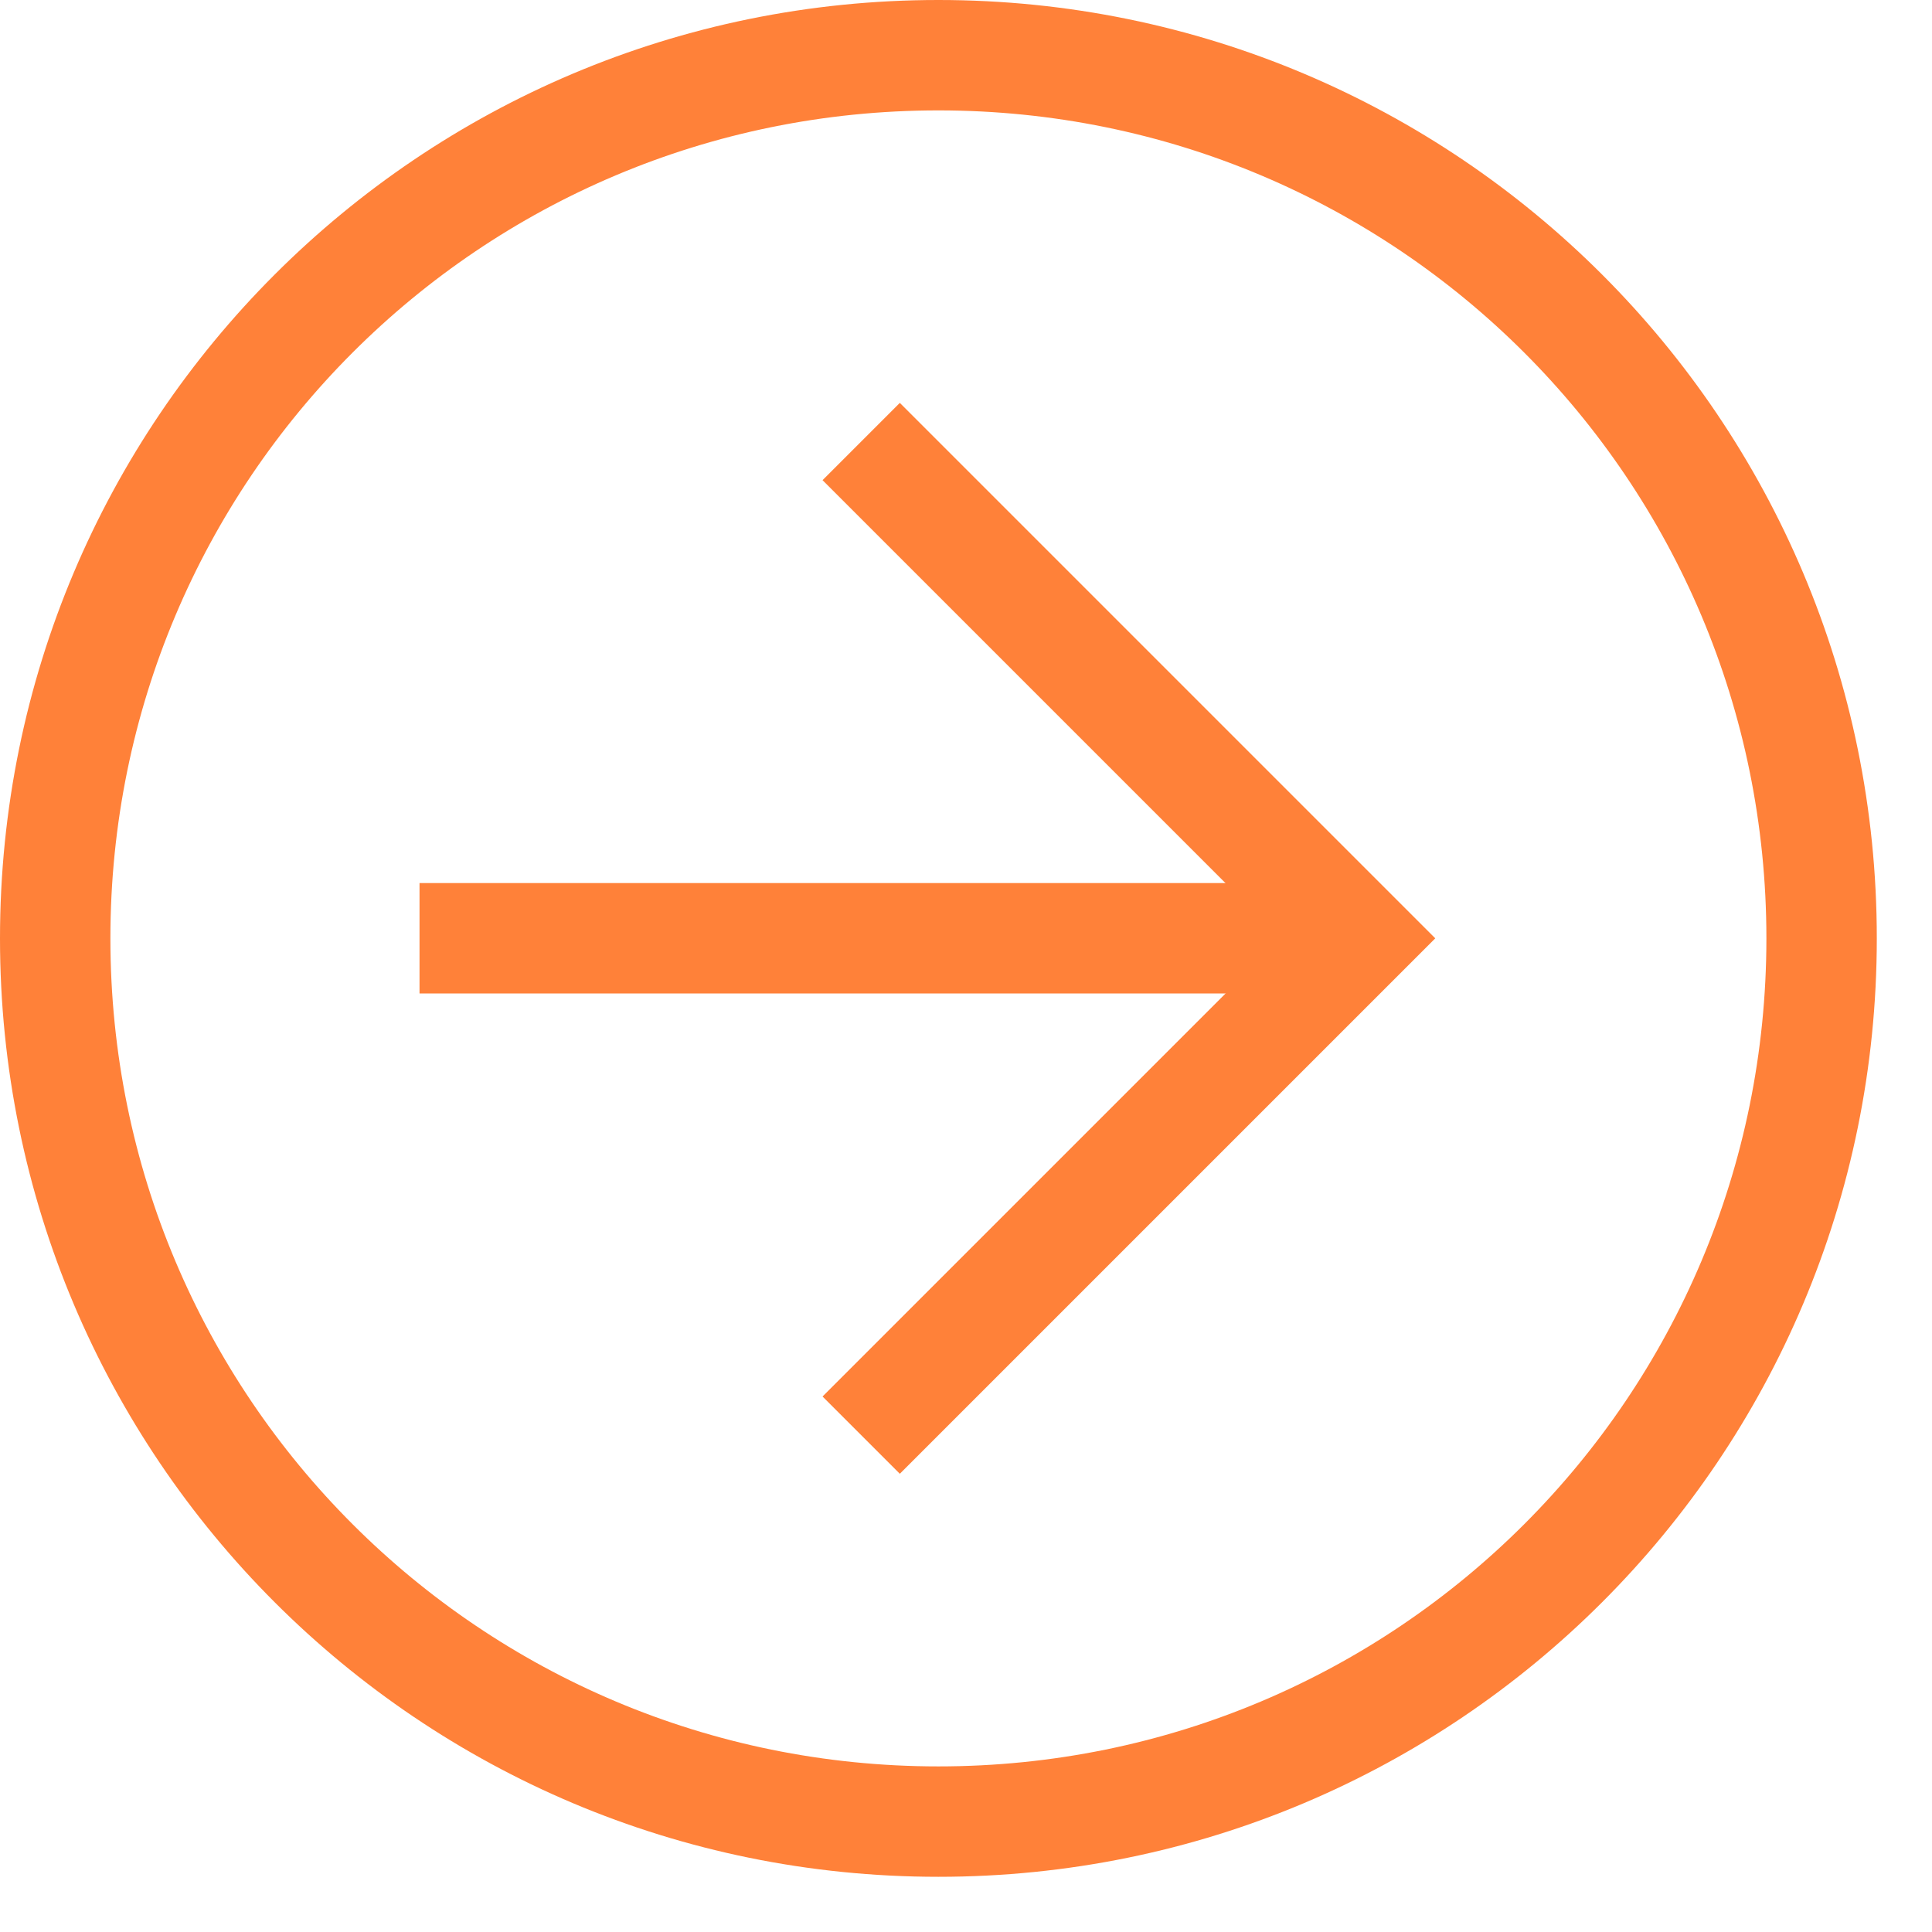
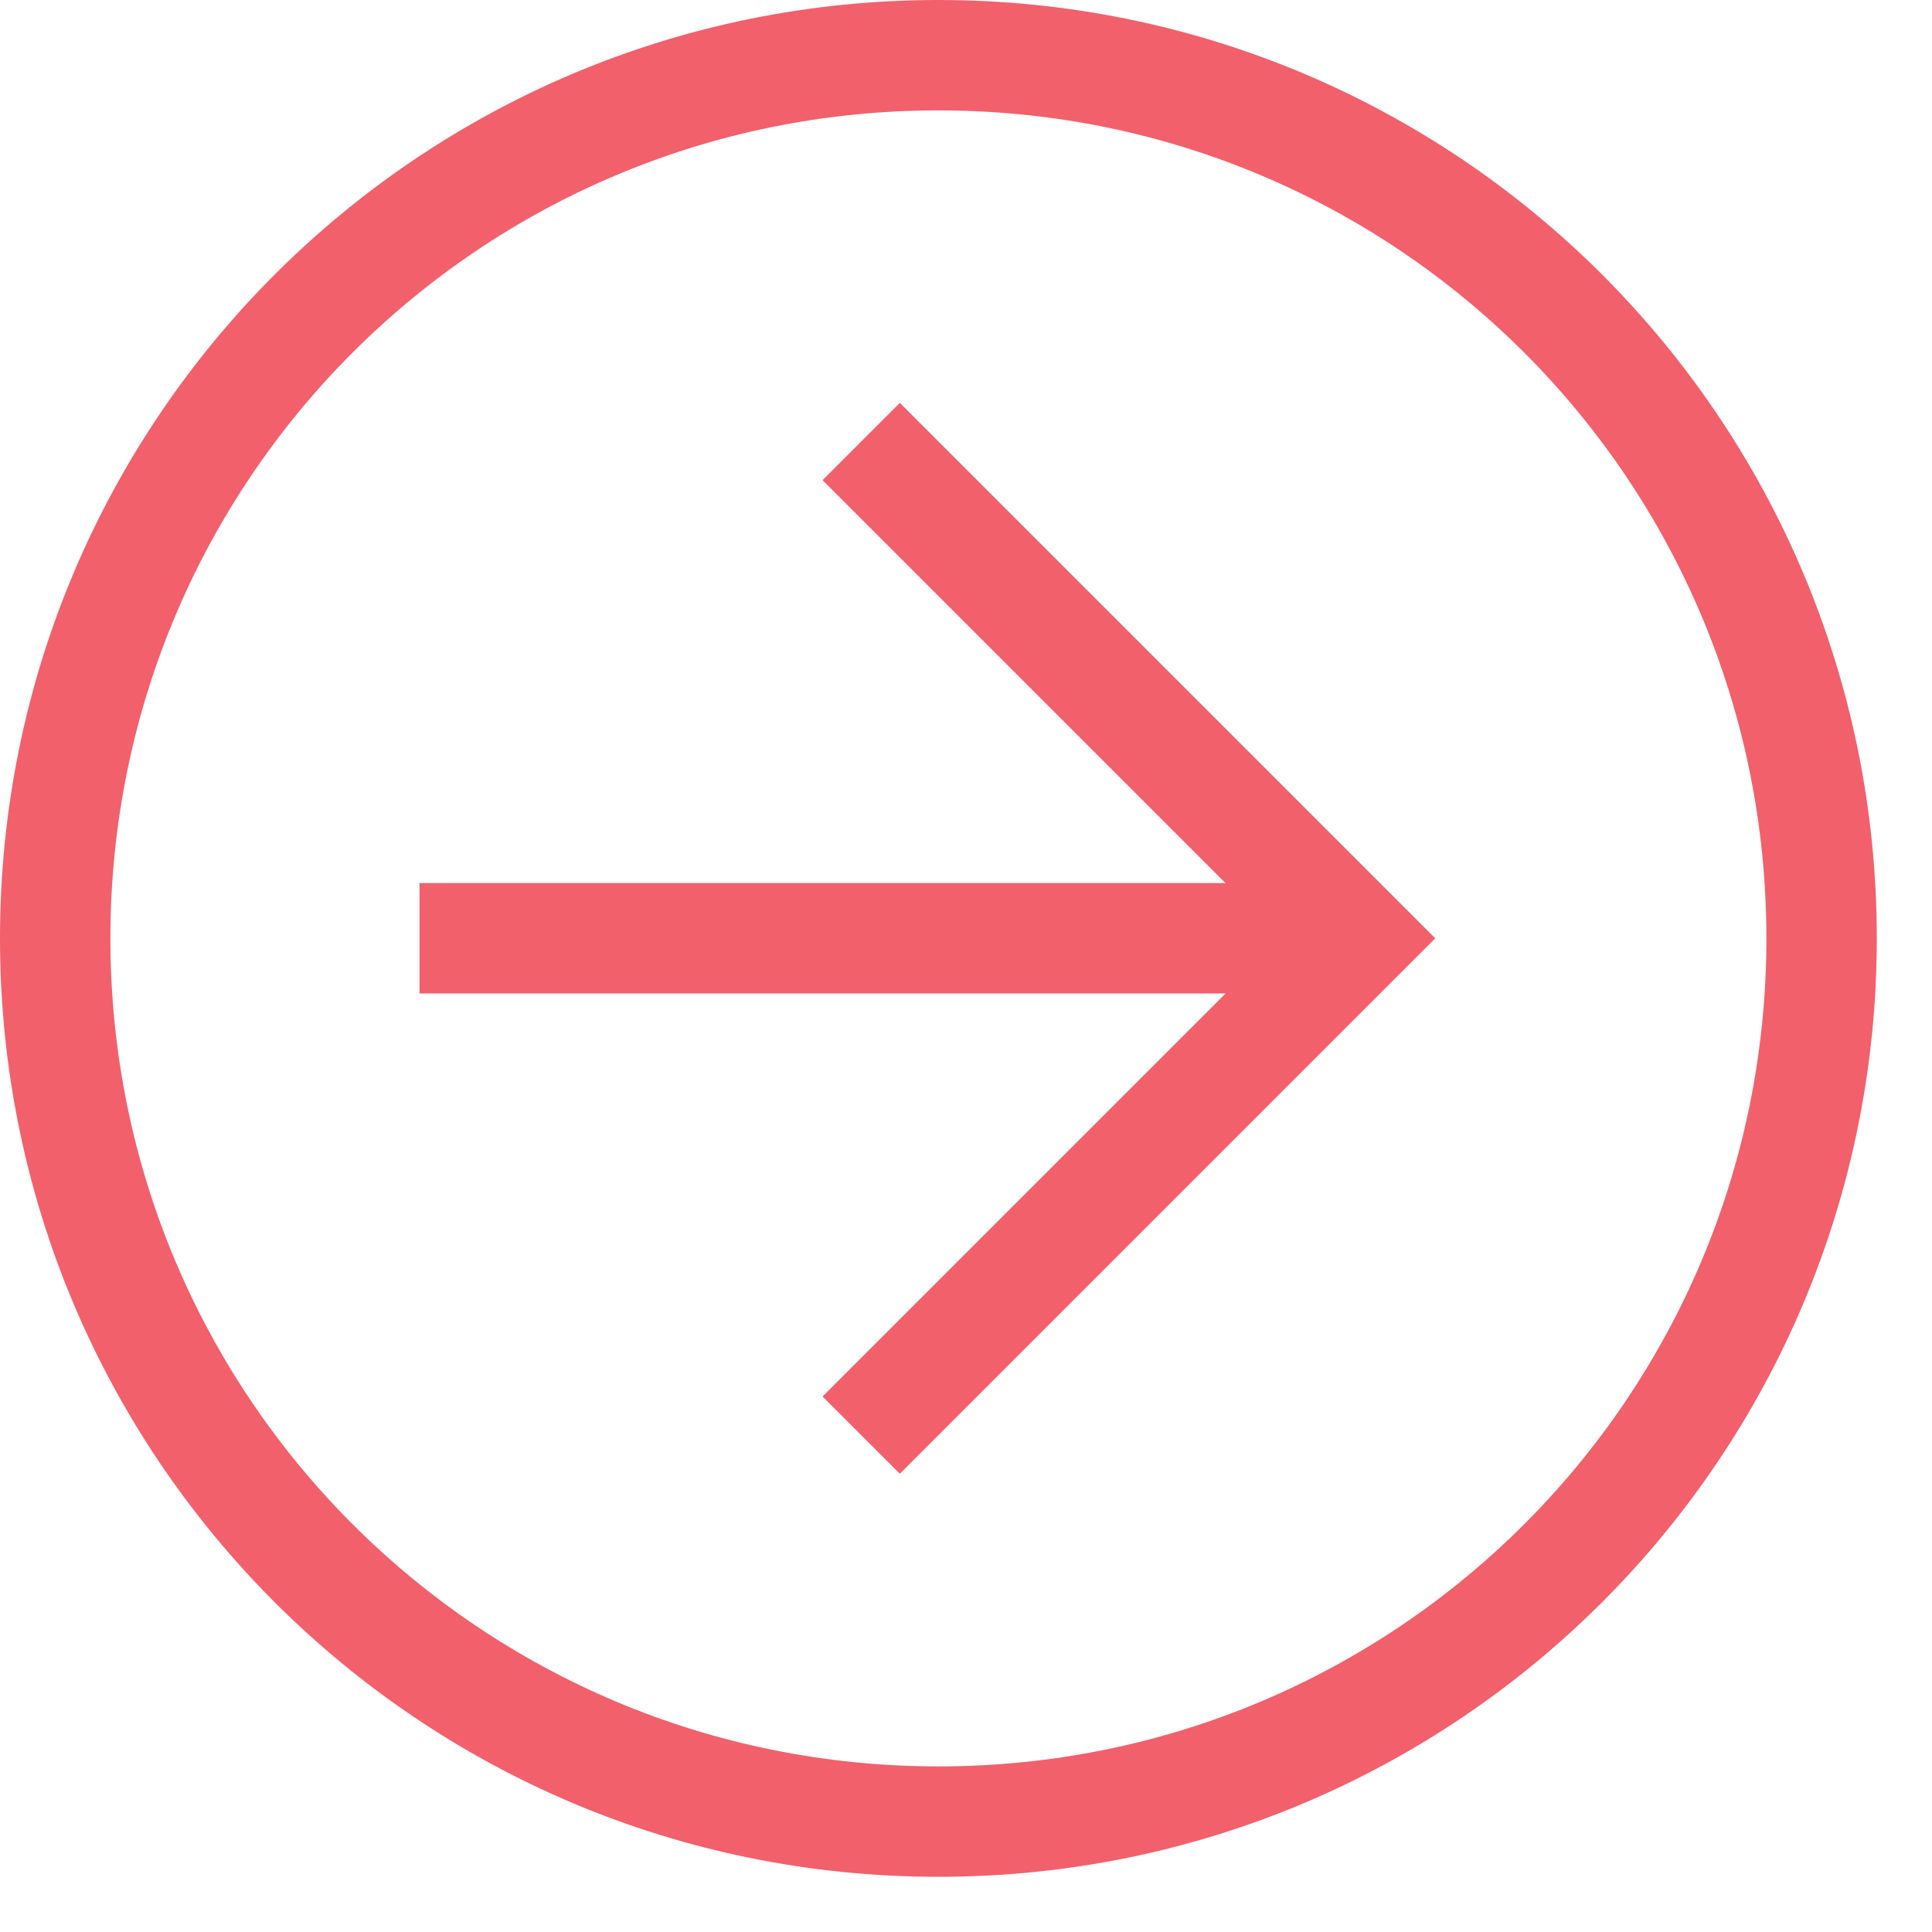
<svg xmlns="http://www.w3.org/2000/svg" width="28" height="28" viewBox="0 0 28 28" fill="none">
-   <path d="M13.6 27.2C6.08 27.2 0 21.12 0 13.6C0 6.08 6.08 0 13.6 0C21.12 0 27.2 6.08 27.2 13.6C27.2 21.12 21.12 27.2 13.6 27.2ZM13.6 1.6C6.96 1.6 1.6 6.96 1.6 13.6C1.6 20.24 6.96 25.6 13.6 25.6C20.24 25.6 25.6 20.24 25.6 13.6C25.6 6.96 20.24 1.6 13.6 1.6Z" fill="#FF8139" />
-   <path d="M13.041 5.839L20.801 13.599L13.041 21.359L11.921 20.239L18.561 13.599L11.921 6.959L13.041 5.839Z" fill="#FF8139" />
-   <path d="M19.68 14.398L6.08 14.398V12.798L19.68 12.798V14.398Z" fill="#FF8139" />
+   <path d="M13.6 27.2C6.08 27.2 0 21.12 0 13.6C0 6.08 6.08 0 13.6 0C21.12 0 27.2 6.08 27.2 13.6C27.2 21.12 21.12 27.2 13.6 27.2ZM13.6 1.6C6.96 1.6 1.6 6.96 1.6 13.6C1.6 20.24 6.96 25.6 13.6 25.6C20.24 25.6 25.6 20.24 25.6 13.6C25.6 6.96 20.24 1.6 13.6 1.6Z" fill="#F2606C" />
+   <path d="M13.041 5.839L20.801 13.599L13.041 21.359L11.921 20.239L18.561 13.599L11.921 6.959L13.041 5.839Z" fill="#F2606C" />
+   <path d="M19.68 14.398L6.08 14.398V12.798L19.68 12.798V14.398Z" fill="#F2606C" />
</svg>
